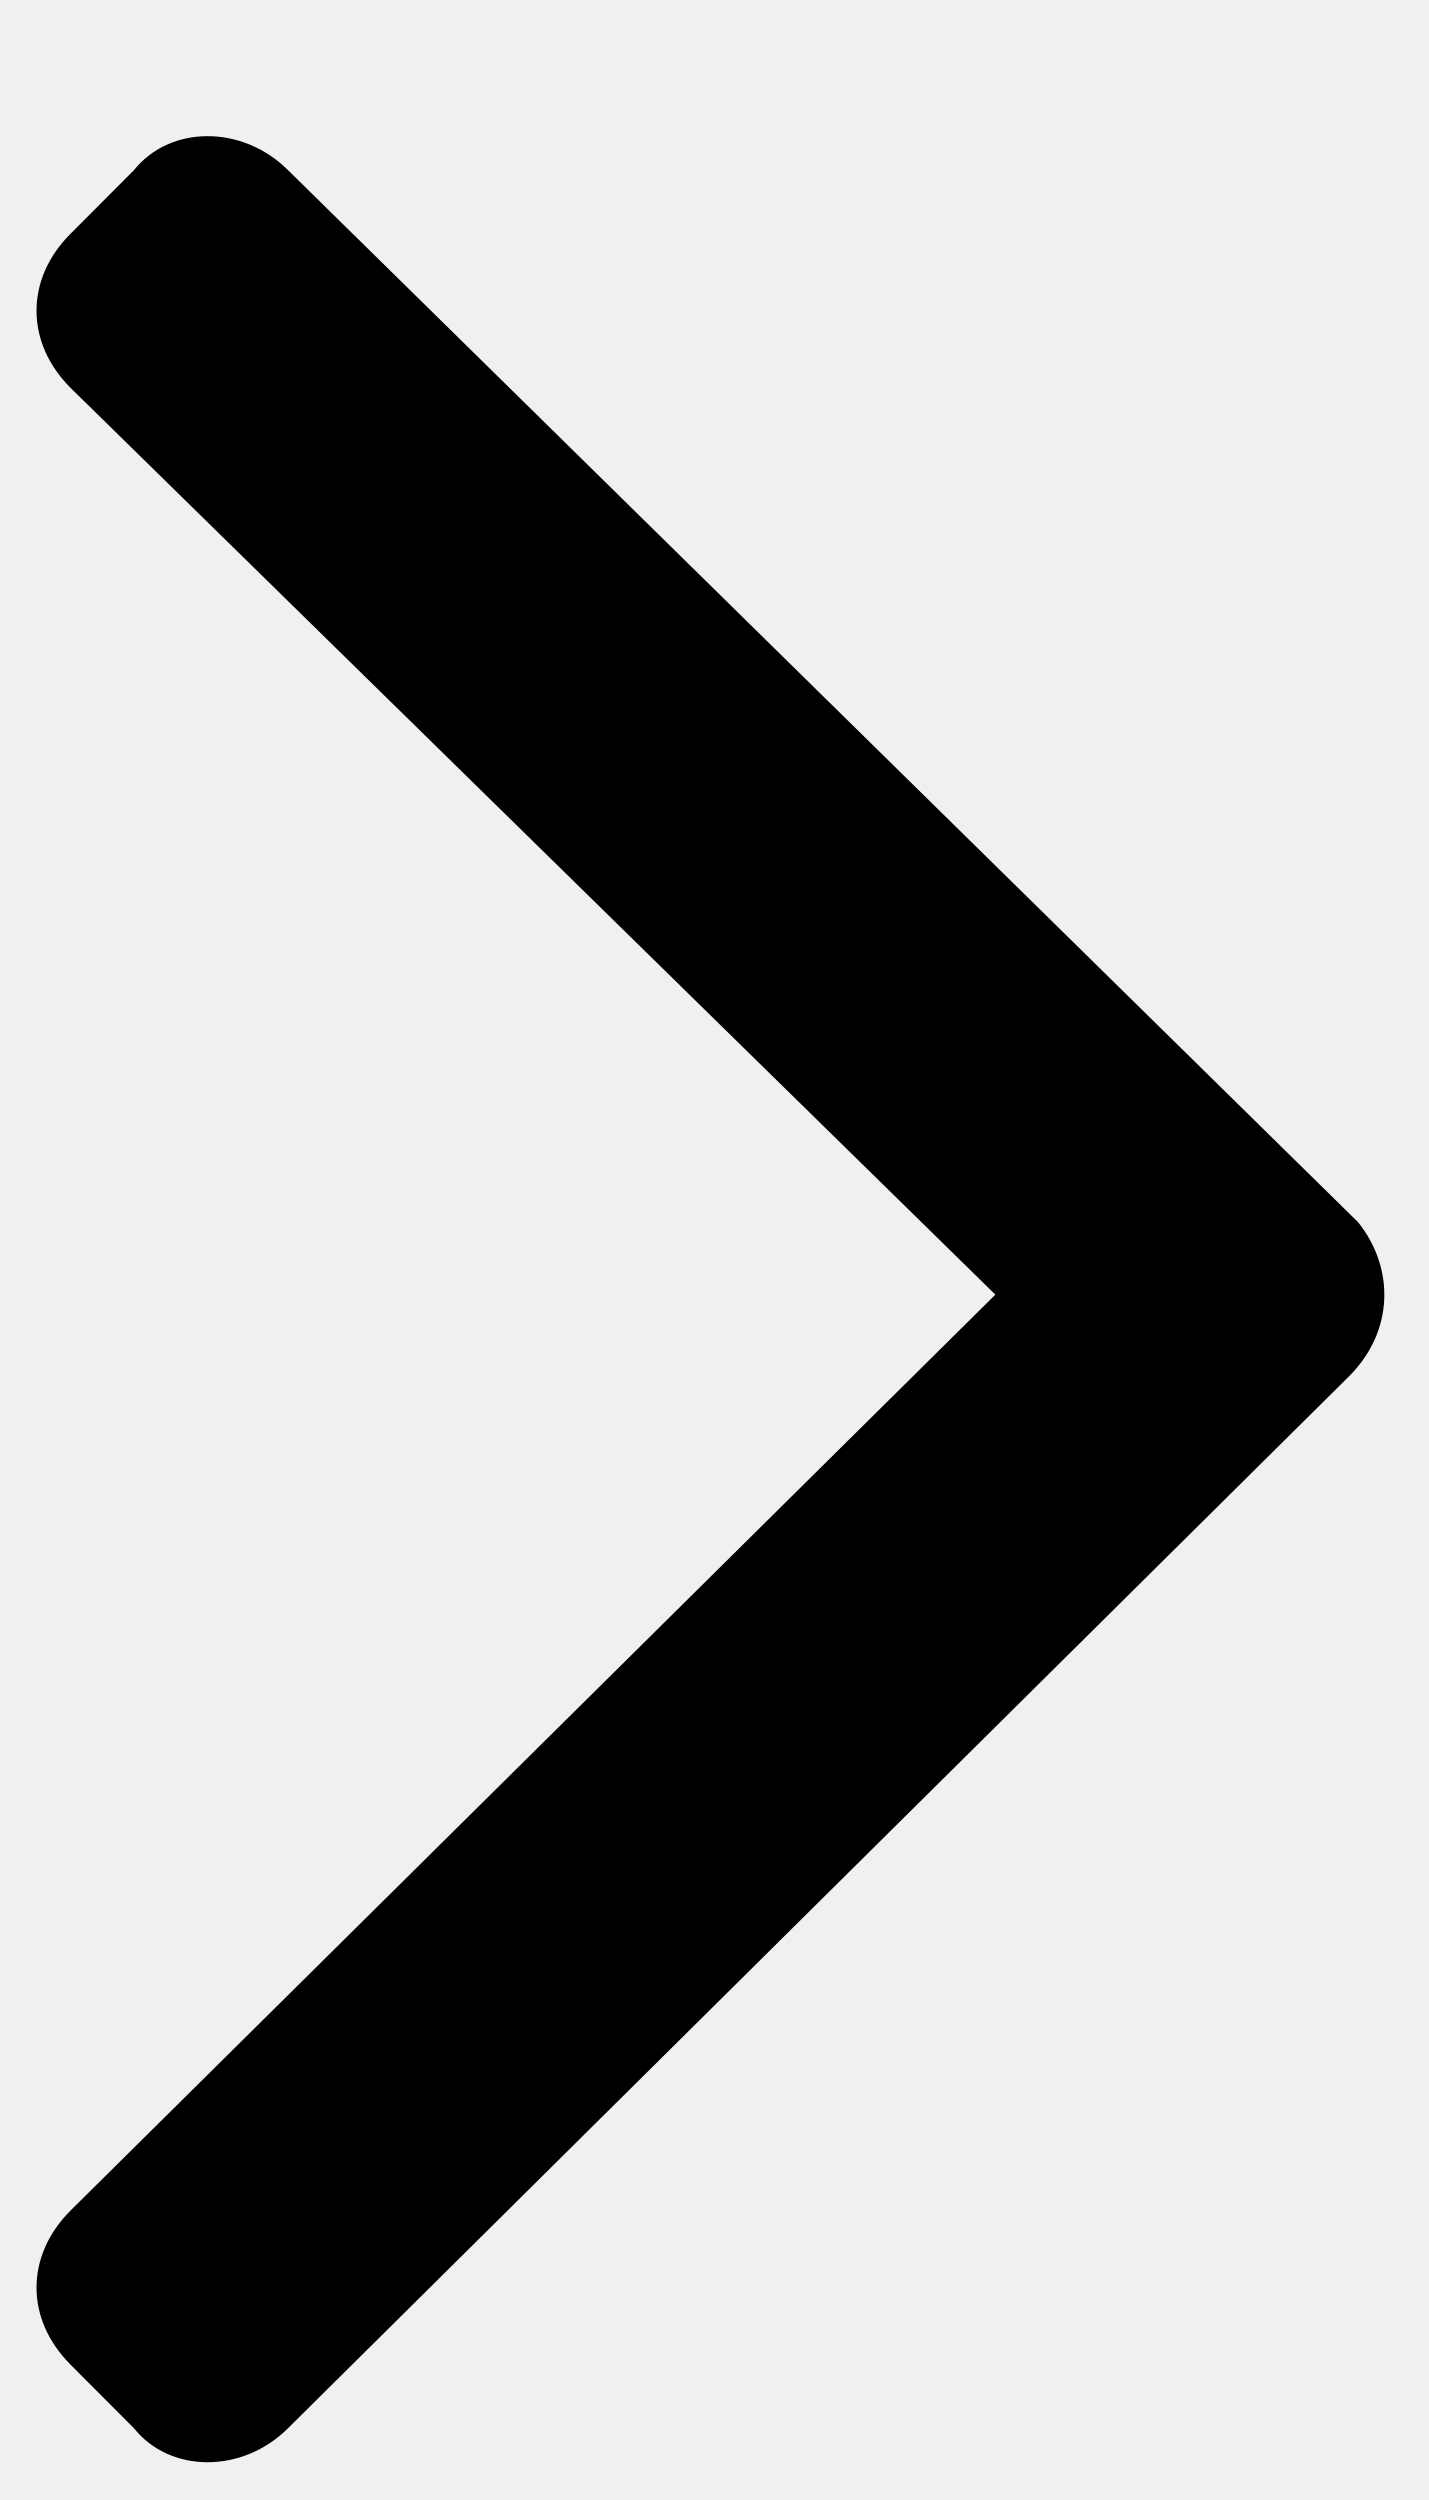
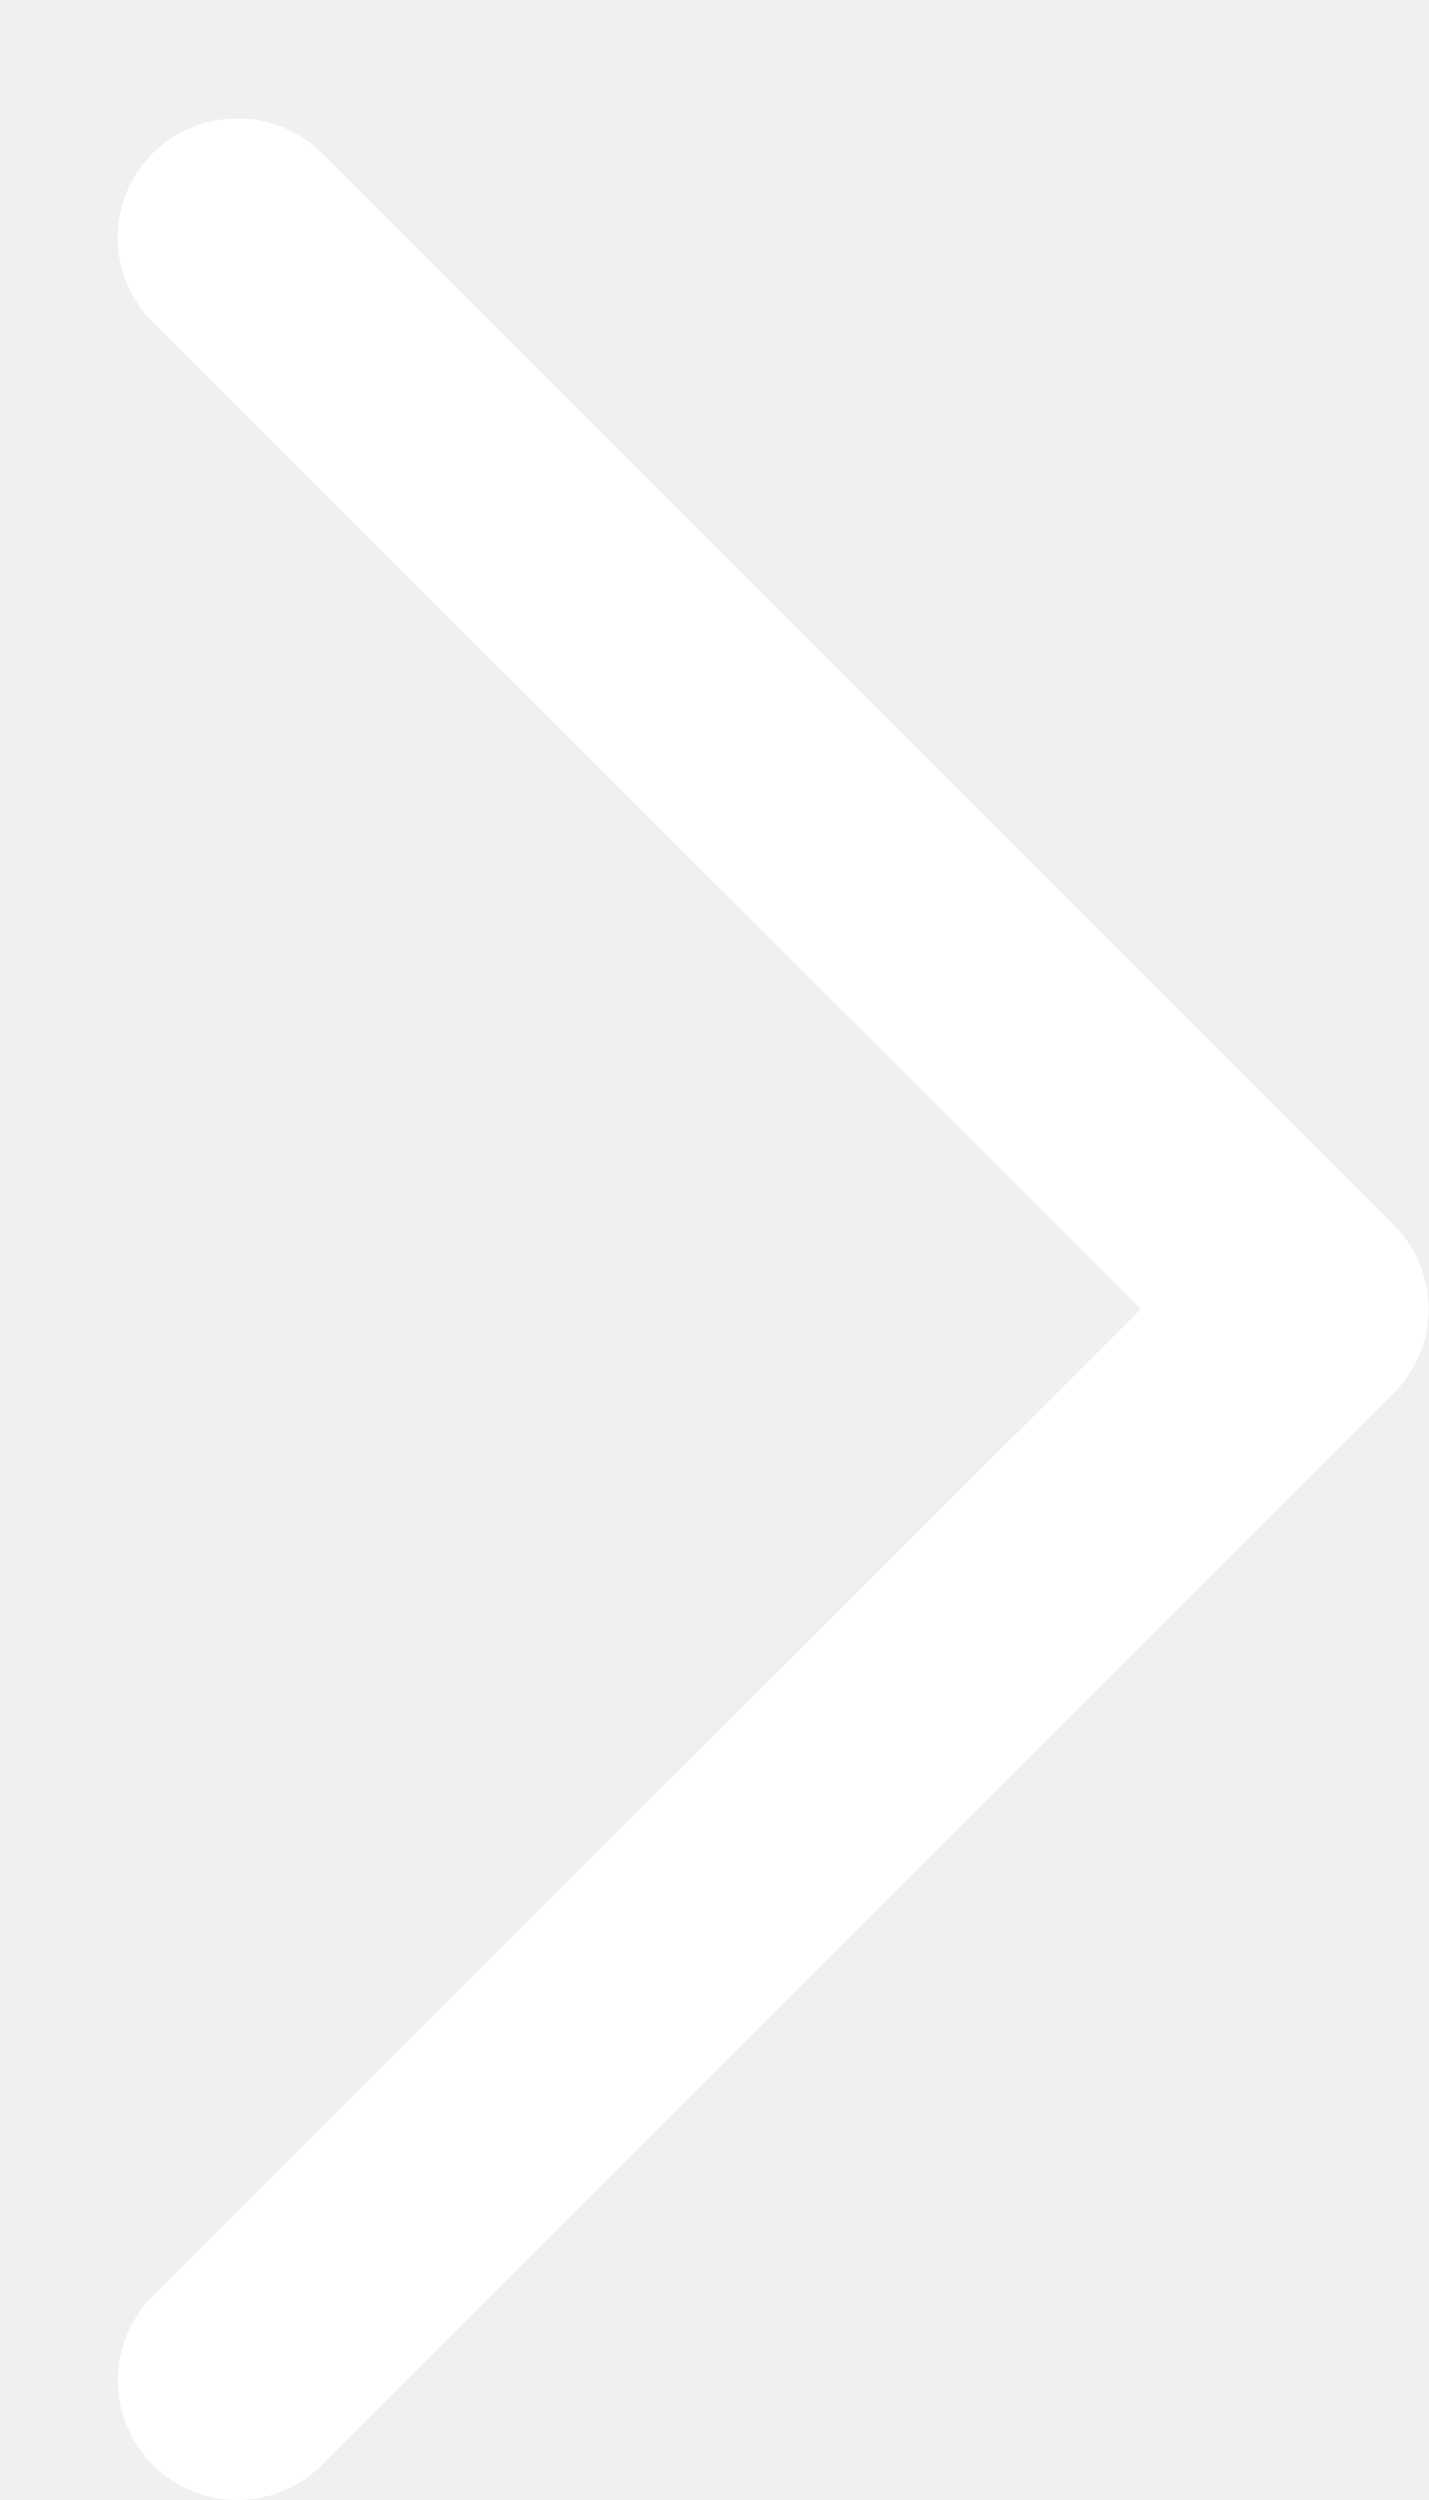
- <svg xmlns="http://www.w3.org/2000/svg" width="8" height="14" viewBox="0 0 8 14" fill="none">
-   <path d="M7.555 7.707C7.809 7.453 7.809 7.098 7.605 6.844L1.613 0.953C1.359 0.699 0.953 0.699 0.75 0.953L0.395 1.309C0.141 1.562 0.141 1.918 0.395 2.172L5.574 7.25L0.395 12.379C0.141 12.633 0.141 12.988 0.395 13.242L0.75 13.598C0.953 13.852 1.359 13.852 1.613 13.598L7.555 7.707Z" fill="black" />
+ <svg xmlns="http://www.w3.org/2000/svg" width="12" height="21" viewBox="0 0 12 21" fill="none">
+   <path d="M1.994 0.996C2.126 0.995 2.256 1.02 2.378 1.07C2.5 1.12 2.611 1.193 2.704 1.286L11.704 10.286C11.798 10.379 11.872 10.489 11.923 10.611C11.974 10.733 12 10.864 12 10.996C12 11.128 11.974 11.259 11.923 11.38C11.872 11.502 11.798 11.613 11.704 11.706L2.704 20.706C2.516 20.894 2.26 21 1.994 21C1.728 21 1.473 20.894 1.284 20.706C1.096 20.518 0.99 20.262 0.99 19.996C0.99 19.73 1.096 19.474 1.284 19.286L9.584 10.996L1.284 2.706C1.19 2.613 1.116 2.502 1.065 2.38C1.015 2.259 0.988 2.128 0.988 1.996C0.988 1.864 1.015 1.733 1.065 1.611C1.116 1.489 1.19 1.379 1.284 1.286C1.378 1.193 1.488 1.12 1.61 1.07C1.732 1.02 1.863 0.995 1.994 0.996Z" fill="white" />
</svg>
